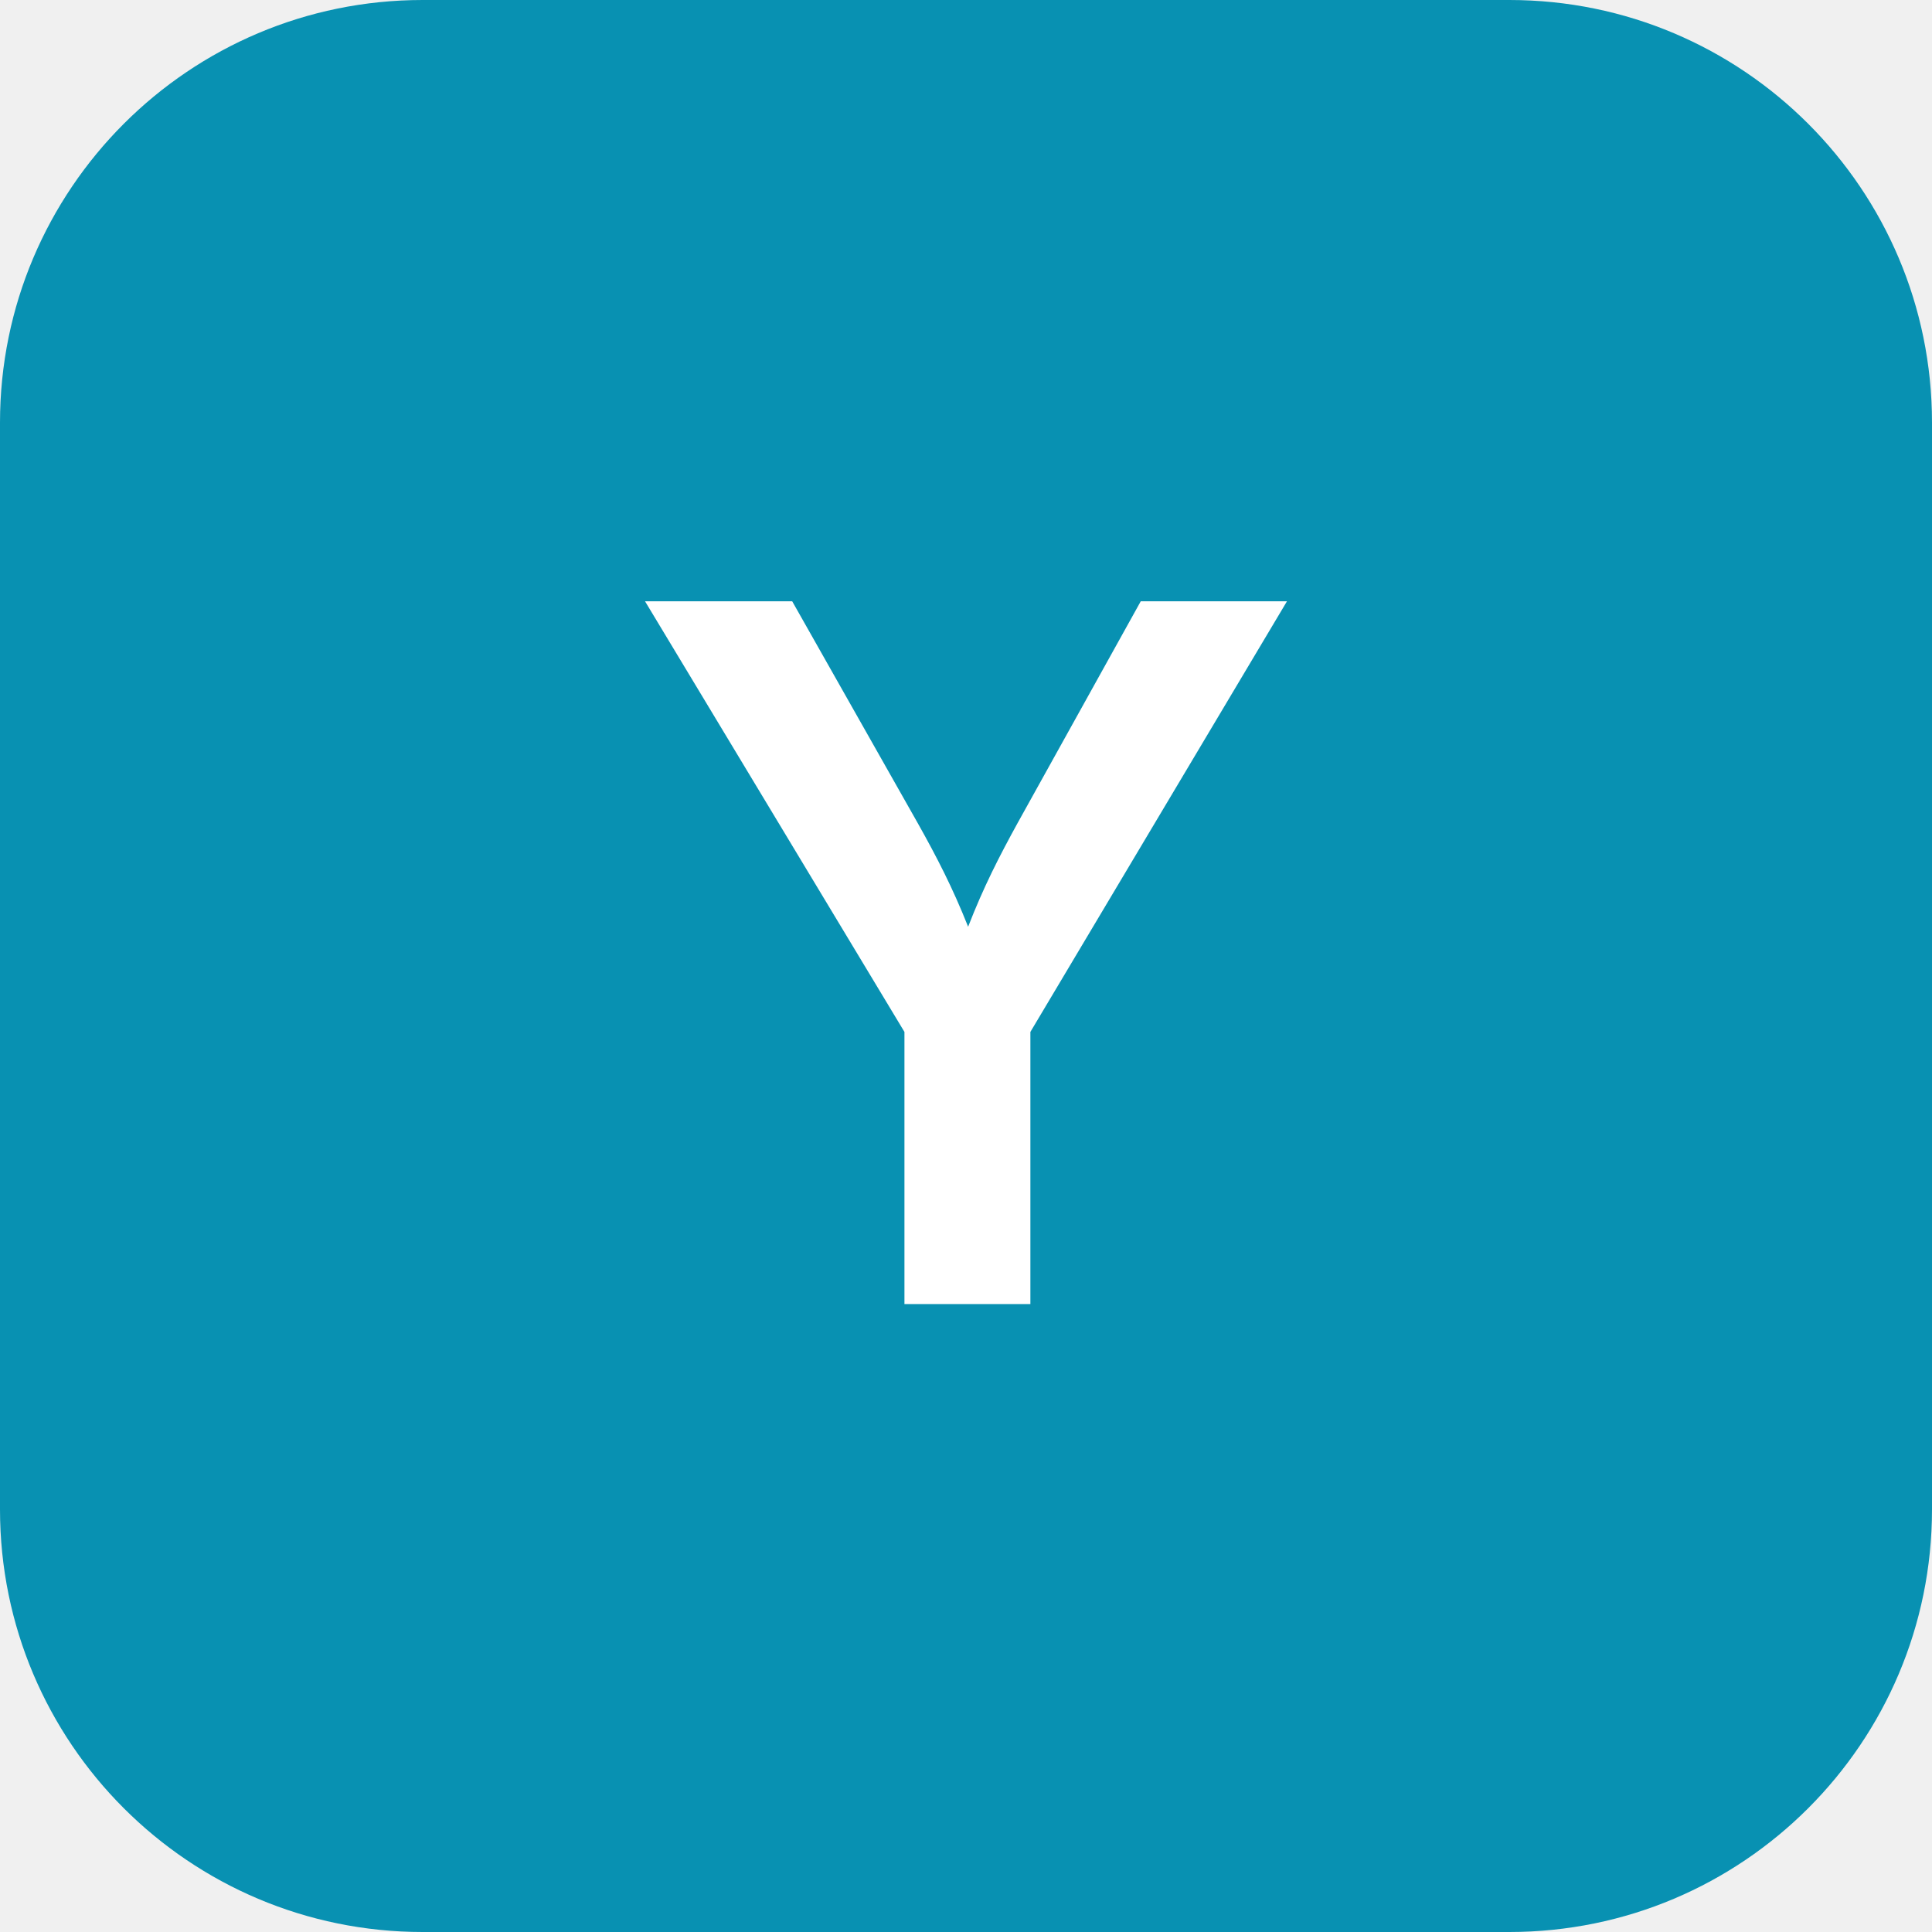
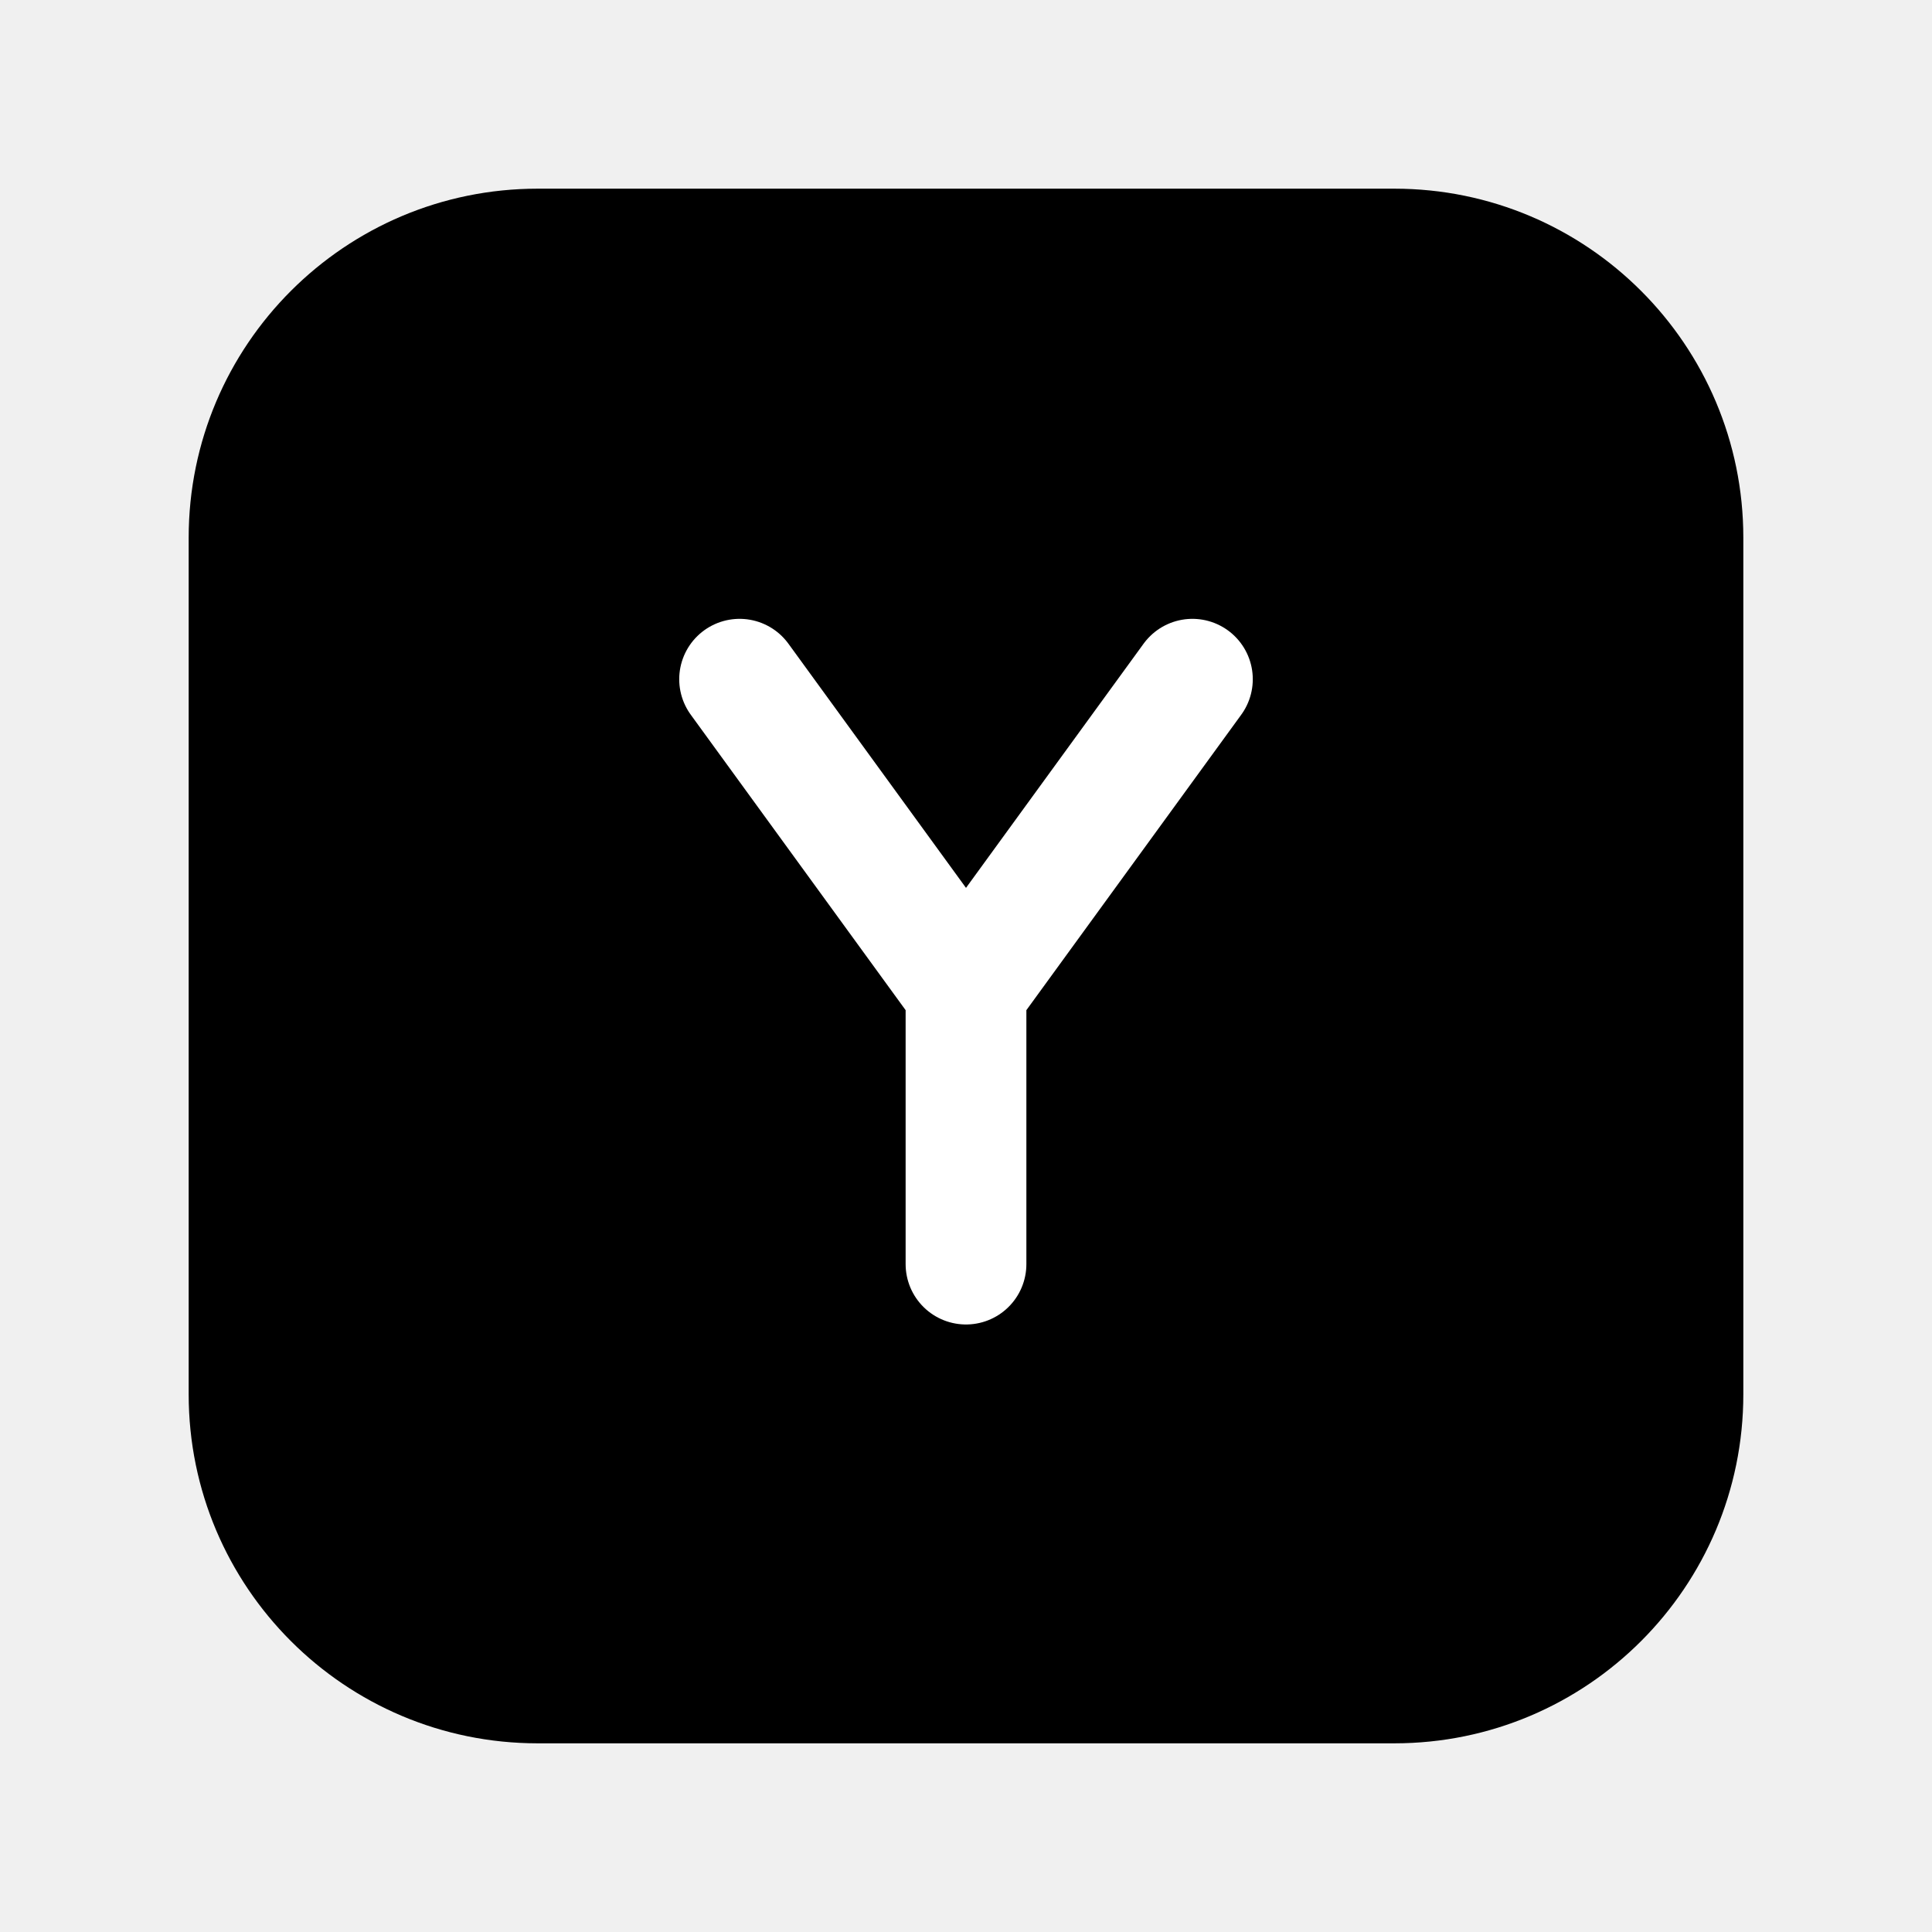
- <svg xmlns="http://www.w3.org/2000/svg" viewBox="0 0 64 64">
-   <rect width="64" height="64" rx="14" fill="#0891b2" />
-   <text x="32" y="32" dy="0.35em" text-anchor="middle" font-family="ui-sans-serif, system-ui, -apple-system, sans-serif" font-size="32" font-weight="600" fill="#ffffff">Y</text>
+ <svg xmlns="http://www.w3.org/2000/svg" viewBox="0 0 1024 1024">
+   <rect x="100" y="100" width="824" height="824" rx="185" fill="#000000" />
+   <path d="M 392 360 L 512 525 L 632 360 M 512 525 L 512 670" fill="none" stroke="#ffffff" stroke-width="64" stroke-linecap="round" stroke-linejoin="round" />
</svg>
